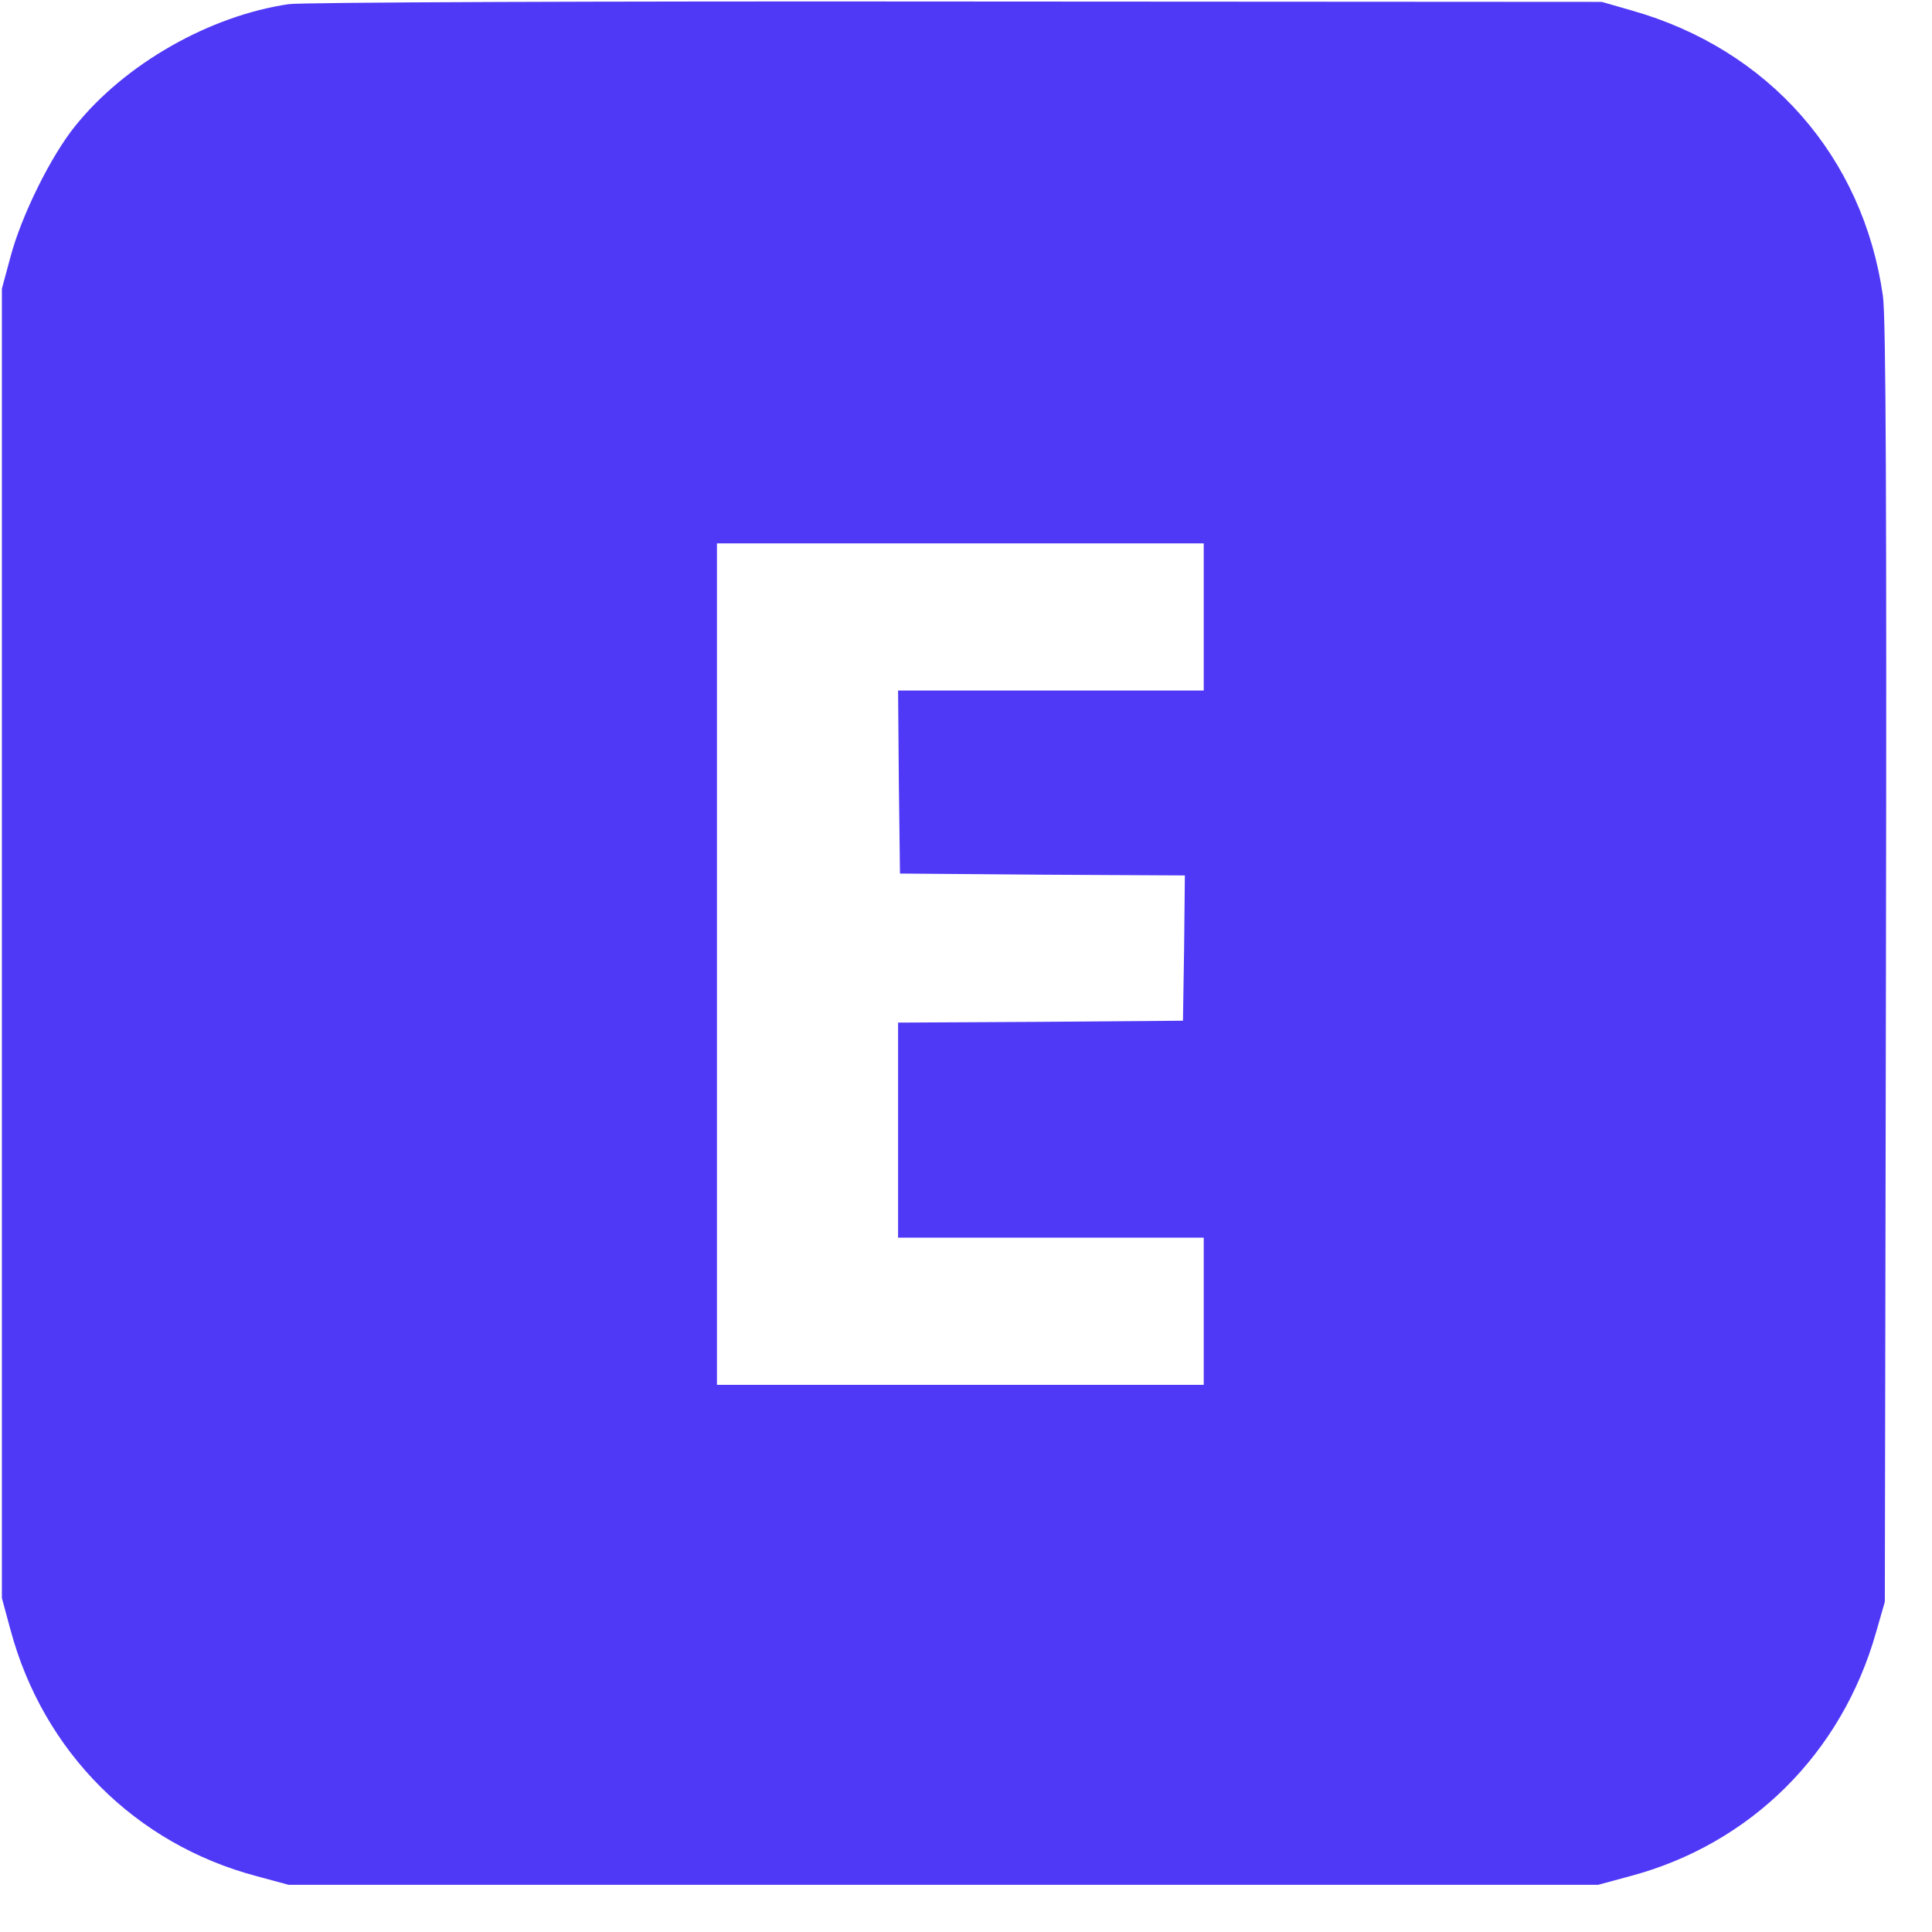
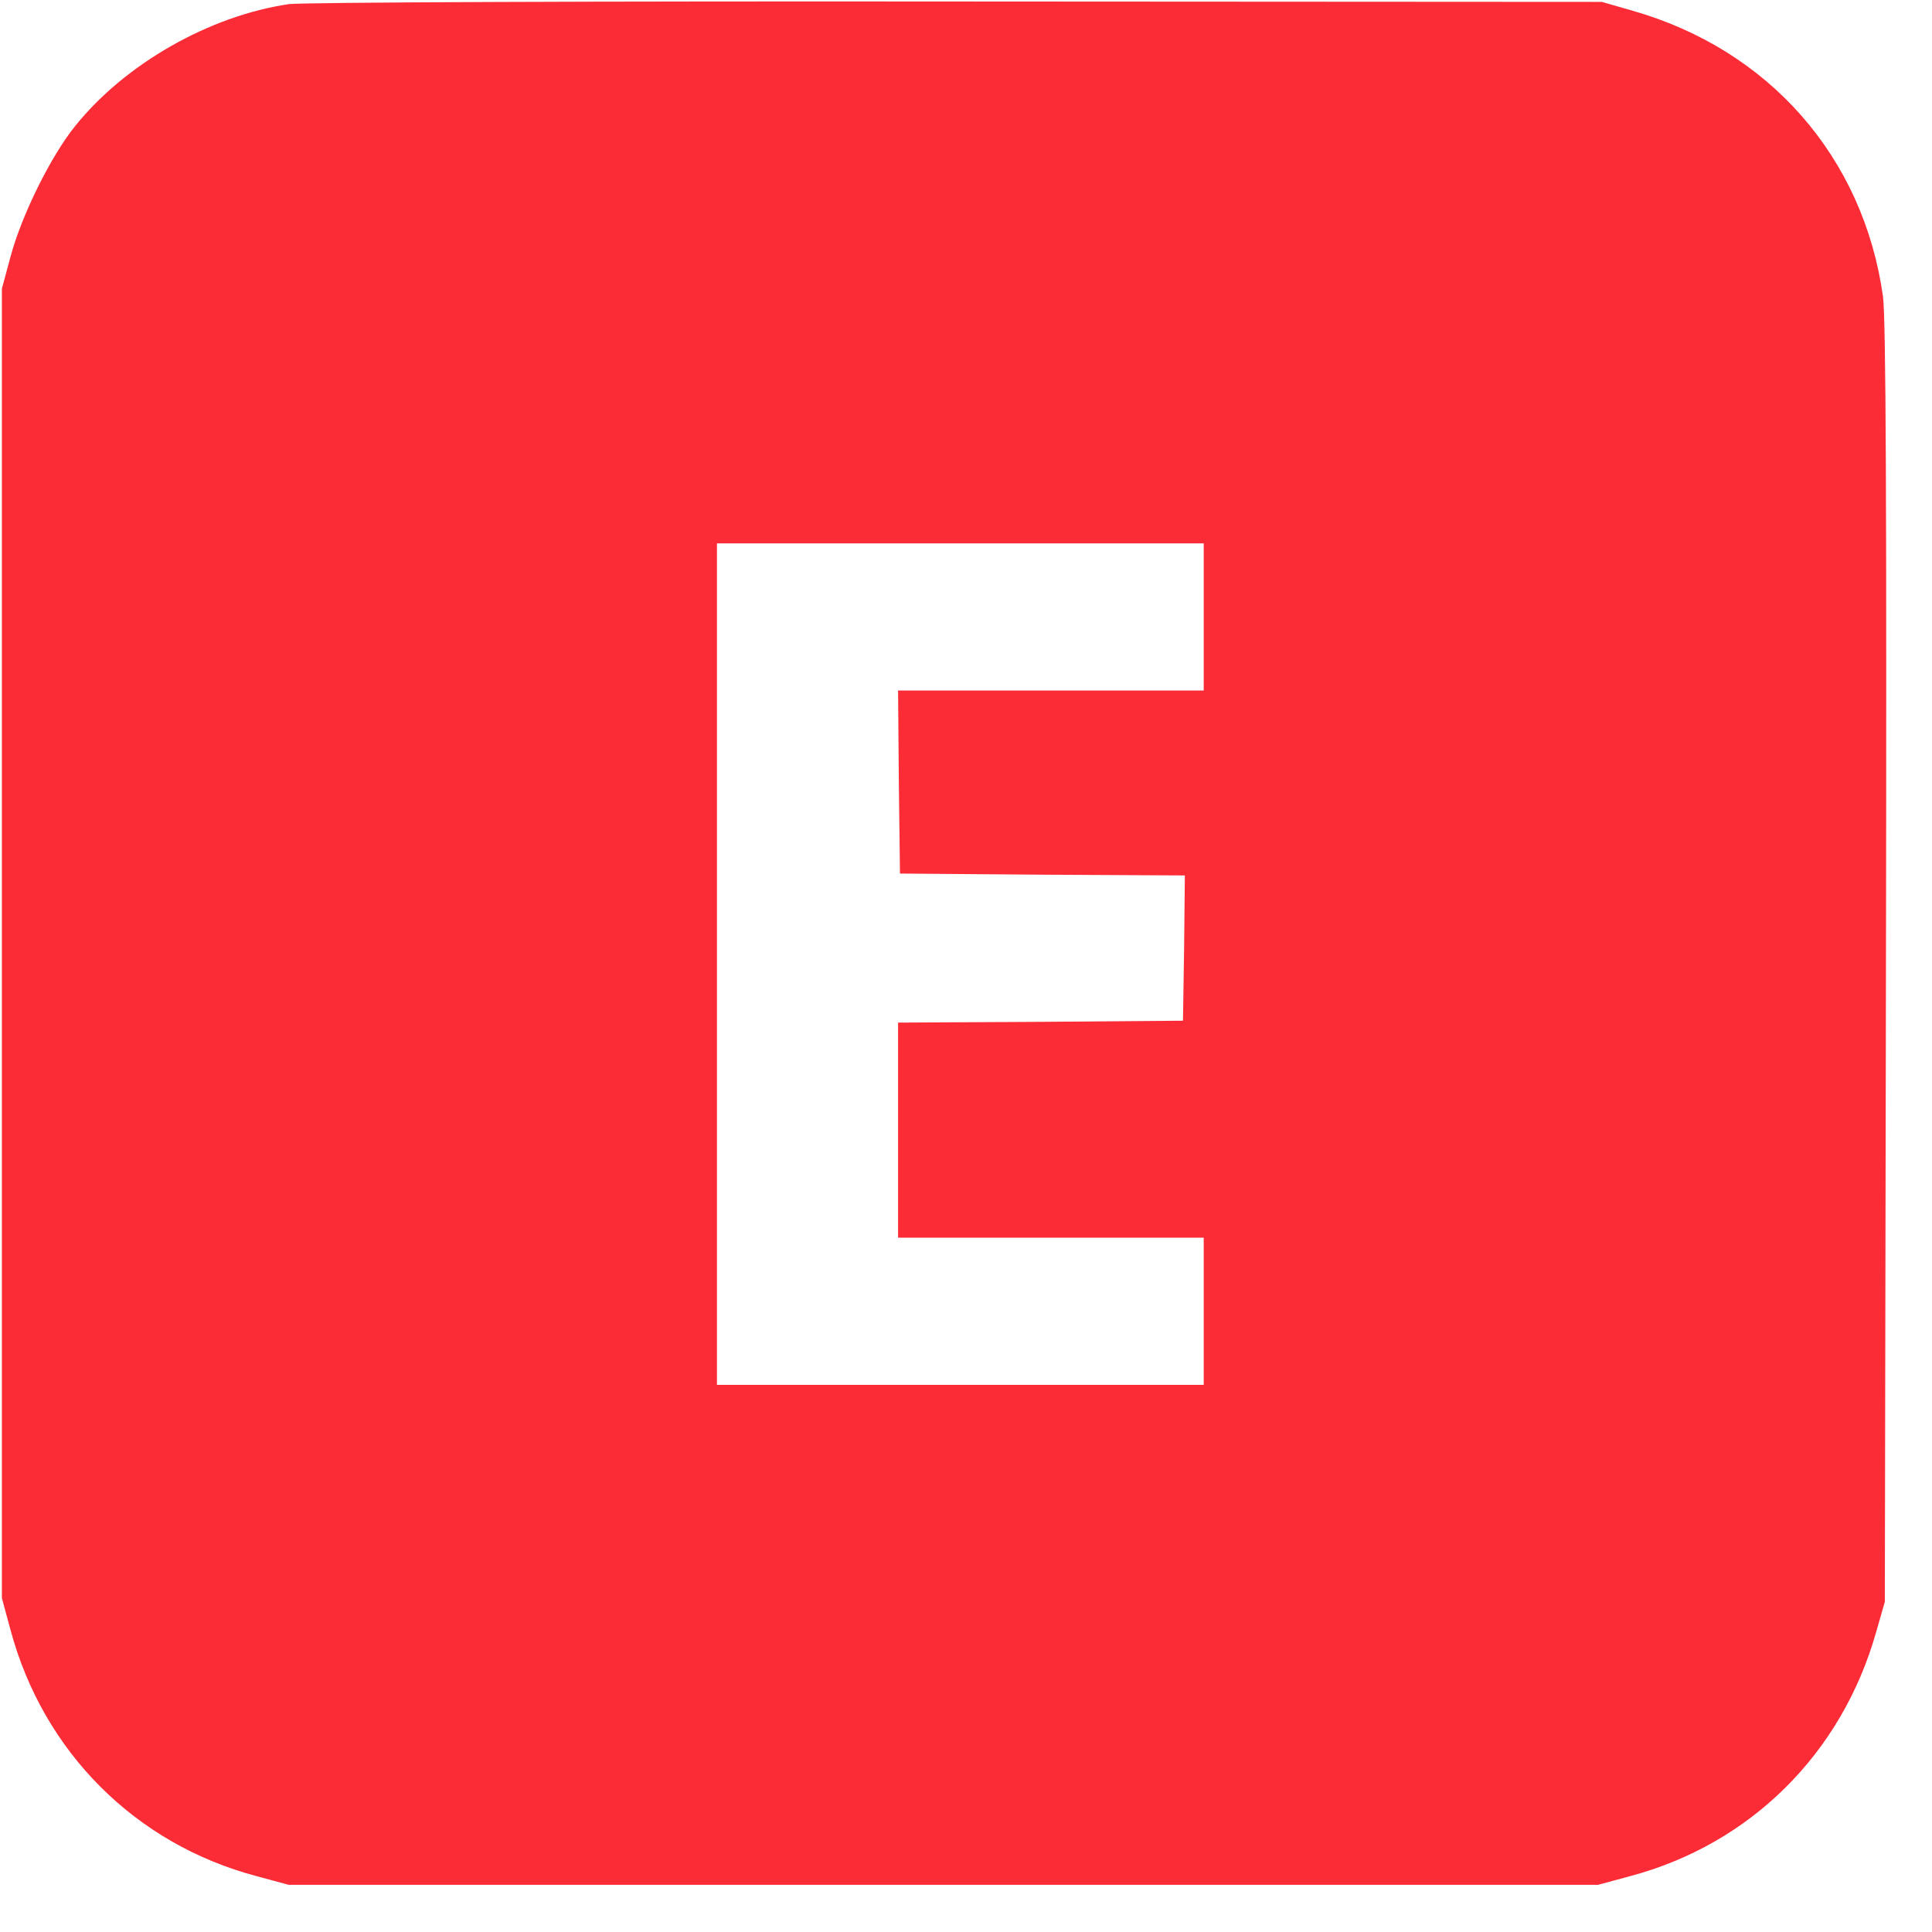
<svg xmlns="http://www.w3.org/2000/svg" width="512" height="512">
-   <g transform="translate(0,500) scale(0.1,-0.1)" fill="#4f39f6" stroke="none">
+   <g transform="translate(0,500) scale(0.1,-0.1)" fill="#fb2c36" stroke="none">
    <path d="M765 4989 c-210 -31 -433 -158 -565 -322 -65 -80 -143 -238 -172 -347 l-23 -85 0 -1735 0 -1735 23 -85 c87 -323 331 -567 652 -652 l85 -23 1735 0 1735 0 85 23 c319 85 561 325 652 647 l23 80 3 1690 c2 1203 0 1713 -8 1770 -52 369 -302 654 -665 757 l-80 23 -1710 1 c-941 1 -1737 -2 -1770 -7z m2425 -1624 l0 -195 -405 0 -405 0 2 -242 3 -243 378 -3 377 -2 -2 -193 -3 -192 -377 -3 -378 -2 0 -285 0 -285 405 0 405 0 0 -195 0 -195 -645 0 -645 0 0 1115 0 1115 645 0 645 0 0 -195z" />
  </g>
</svg>
